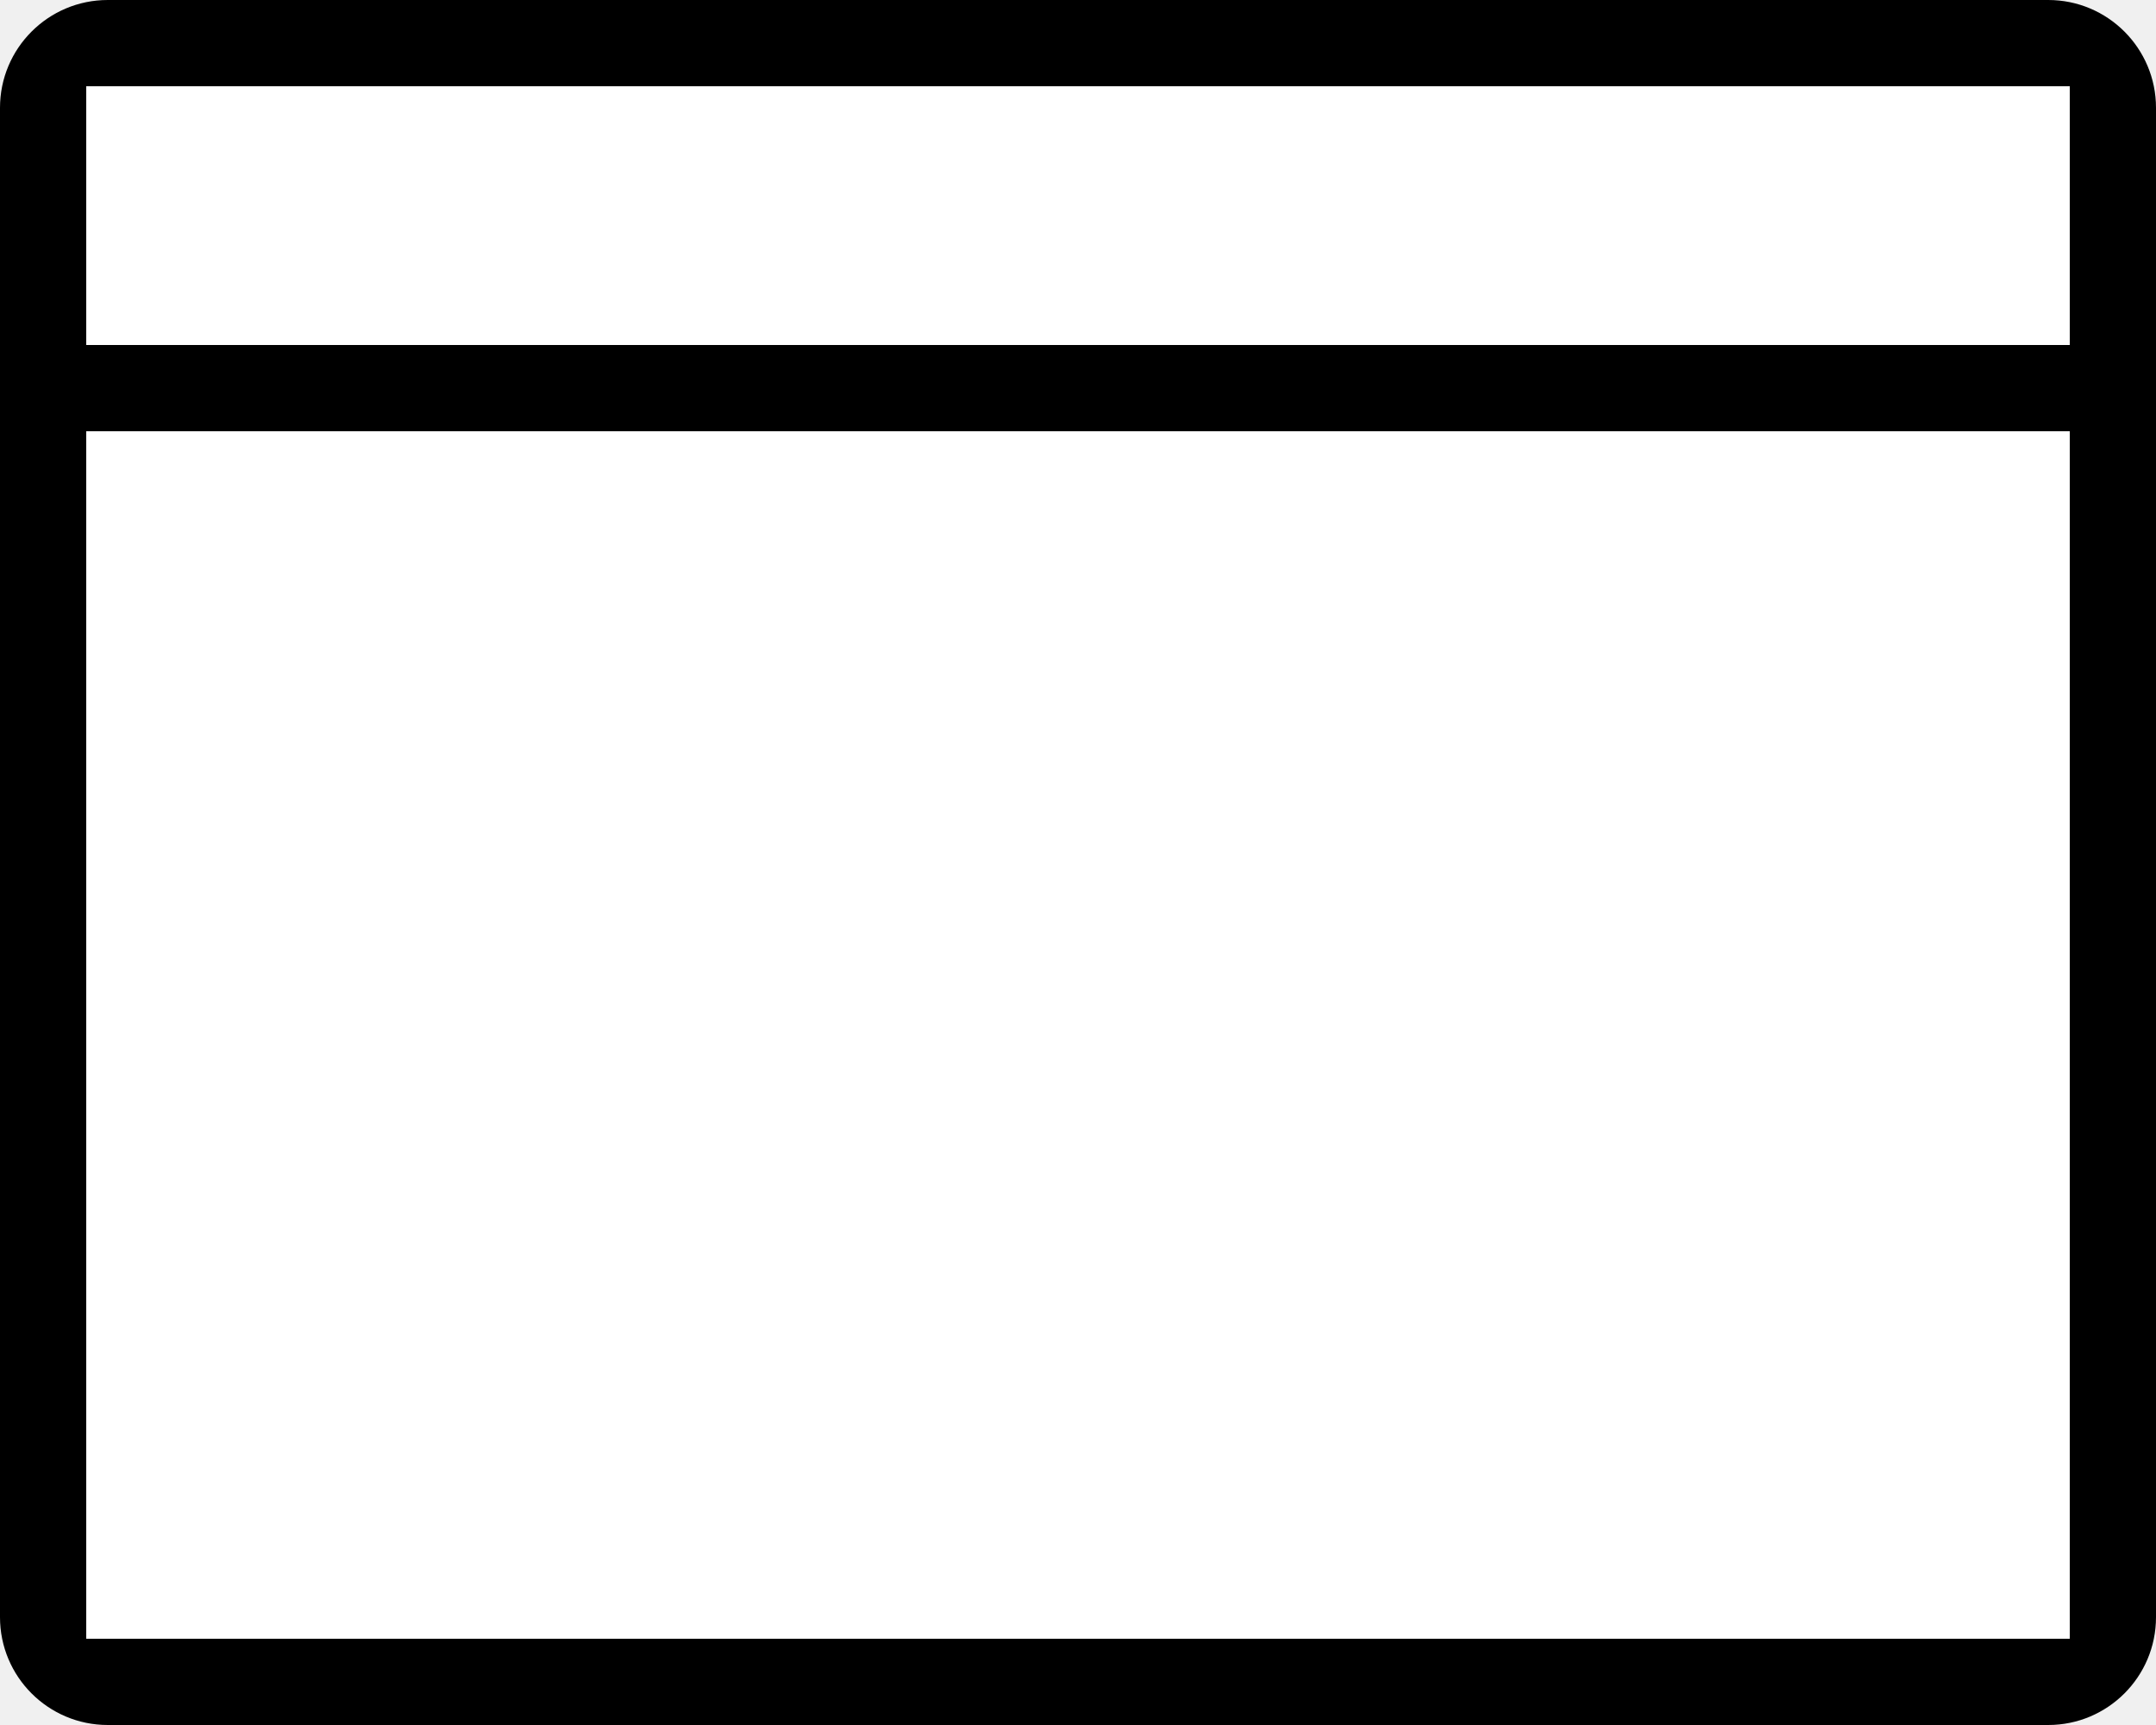
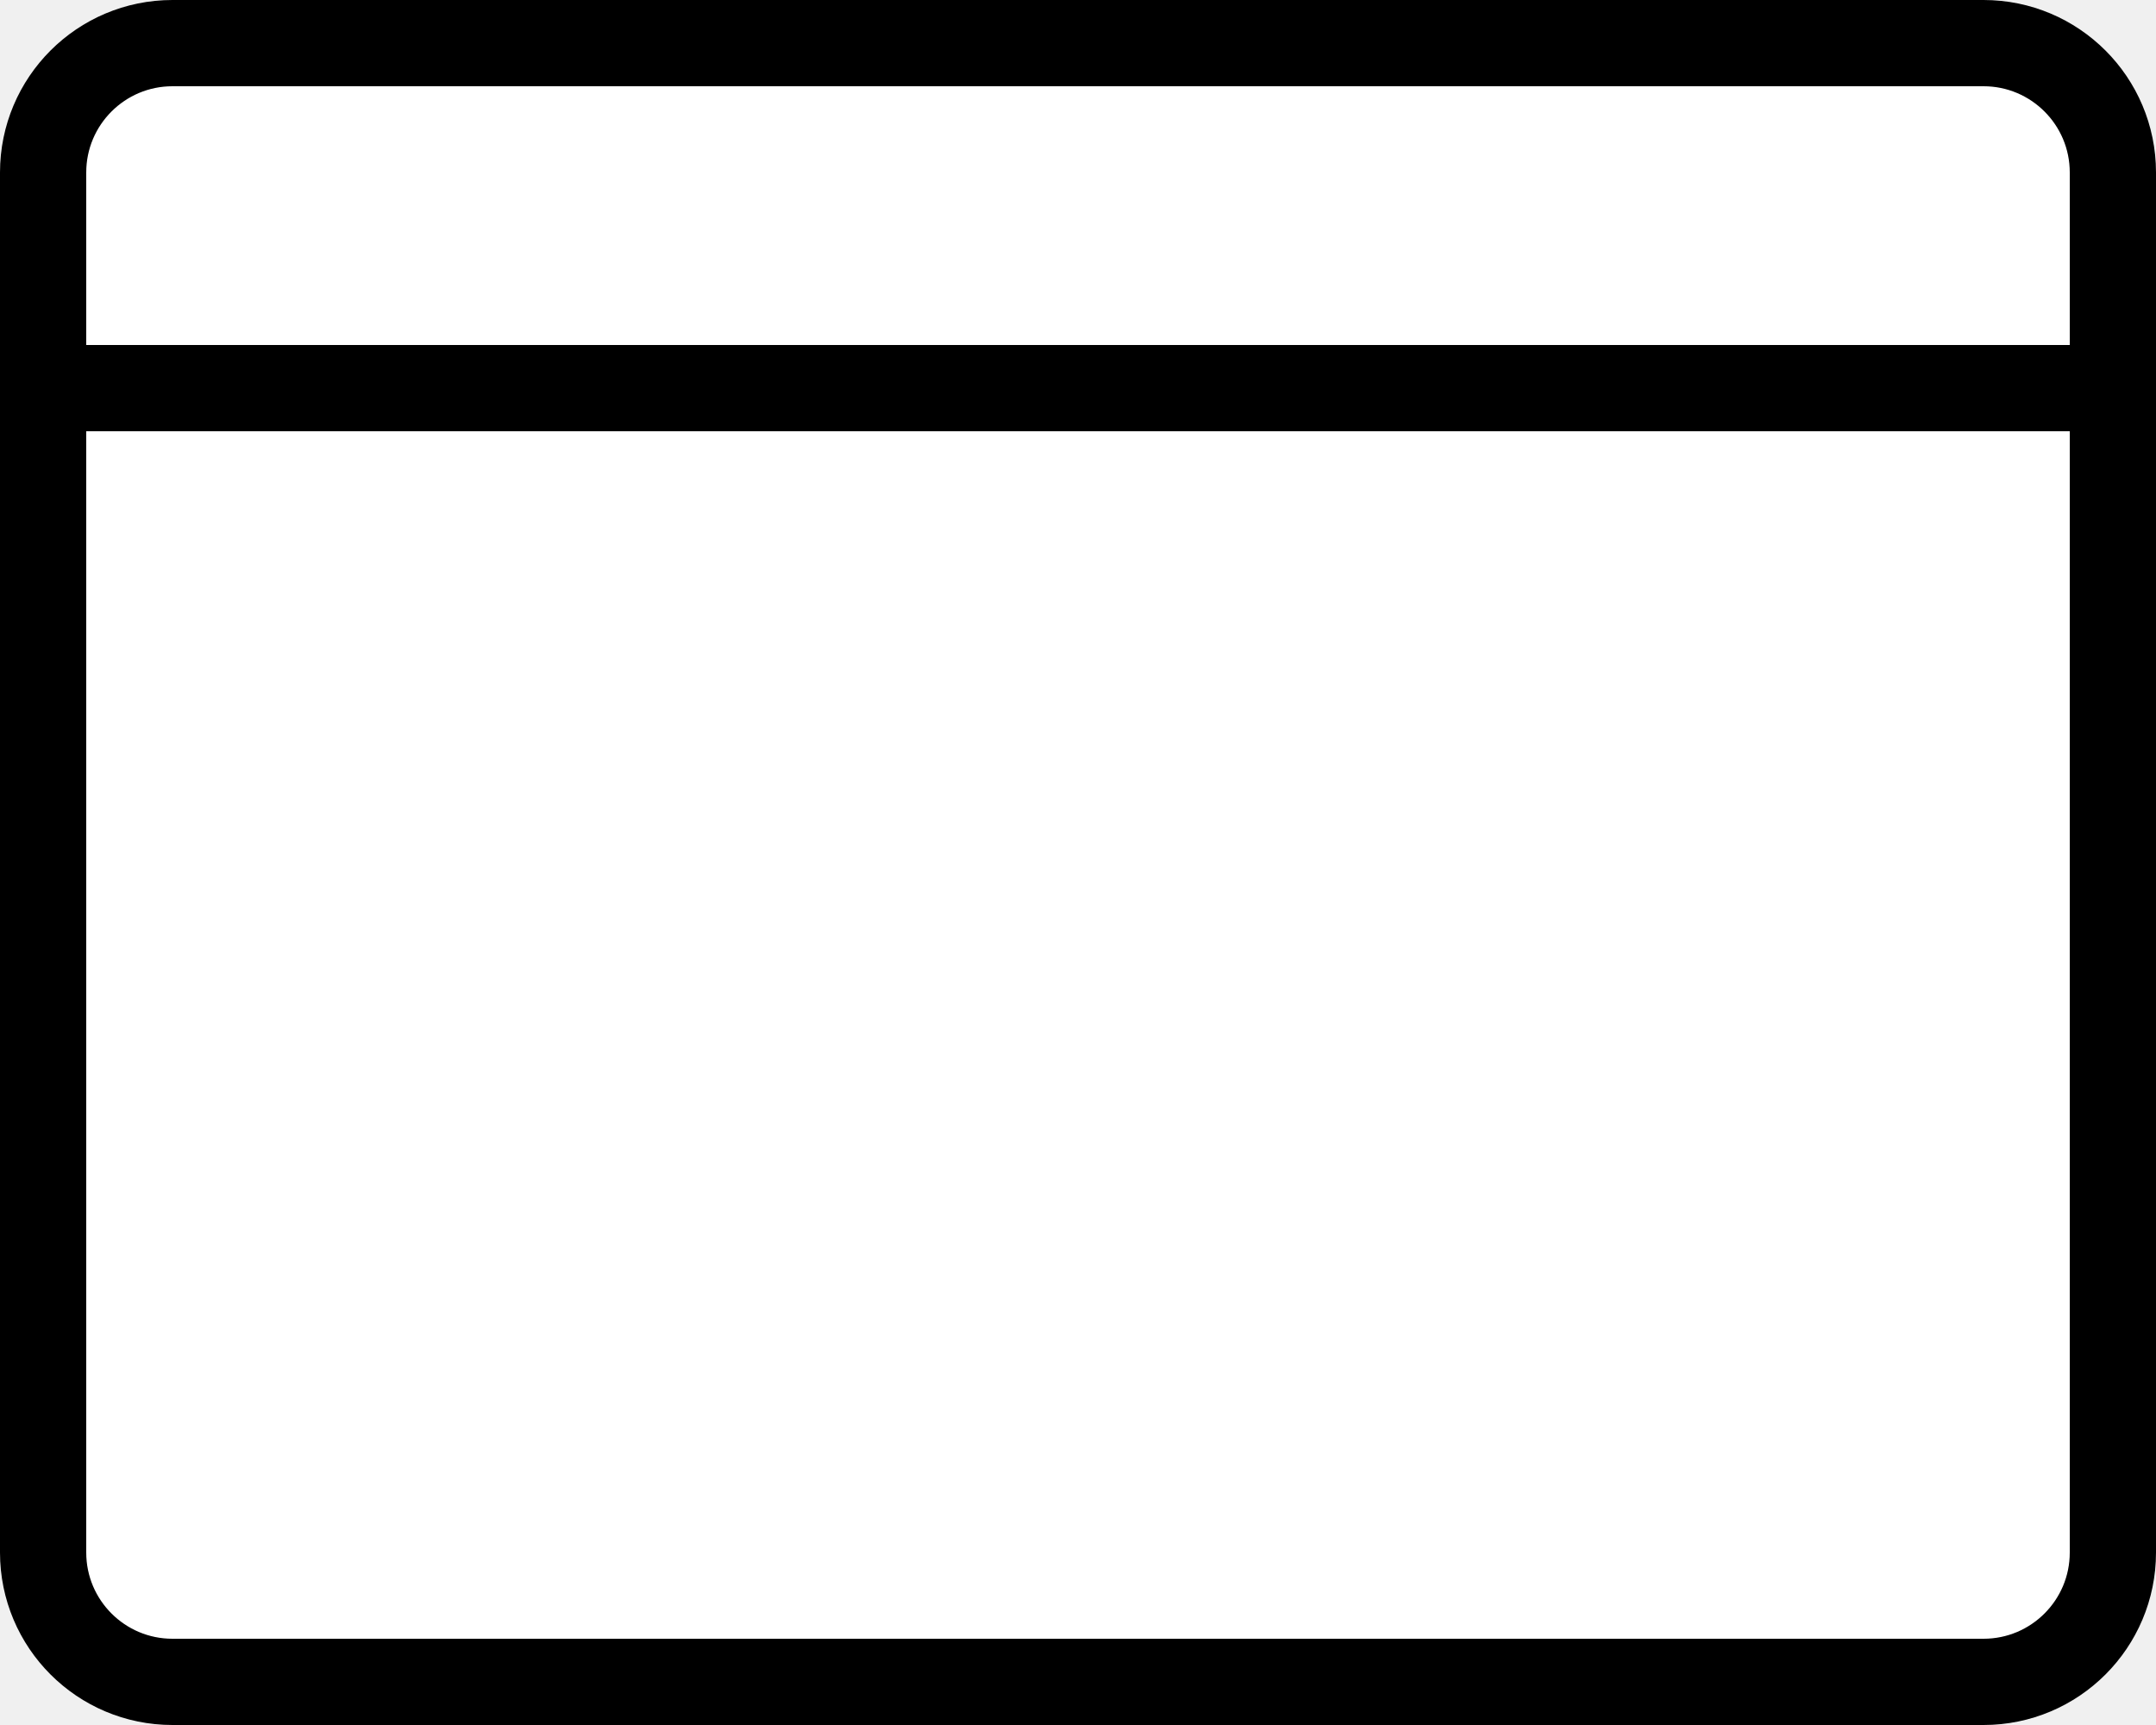
<svg xmlns="http://www.w3.org/2000/svg" xmlns:xlink="http://www.w3.org/1999/xlink" width="25" height="20" version="1.0">
  <use transform="matrix(.92938 0 0 -.92938 19977 4810.8)" width="300" height="240" fill="#fff" stroke="#000" stroke-linejoin="round" stroke-width="309" xlink:href="#state_outline" />
-   <rect width="25" height="20" rx="1.25" ry="1.25" fill="#bf2033" style="fill:#000" />
-   <path transform="scale(1 -1)" fill="#006747" d="M 1,-19 H 24 V -5 H 1 Z m 0,15 h 23 v 3 H 1 Z" style="fill:#fff" />
+   <rect width="24" height="19" rx="1.5" ry="1.5" fill="#bf2033" style="fill:#fff;stroke:#000" x=".5" y=".5" />
+   <path style="fill:none;stroke:#000;stroke-width:1px;stroke-linecap:butt;stroke-linejoin:miter;stroke-opacity:1" d="m 0.5,4.5 h 24" />
</svg>
